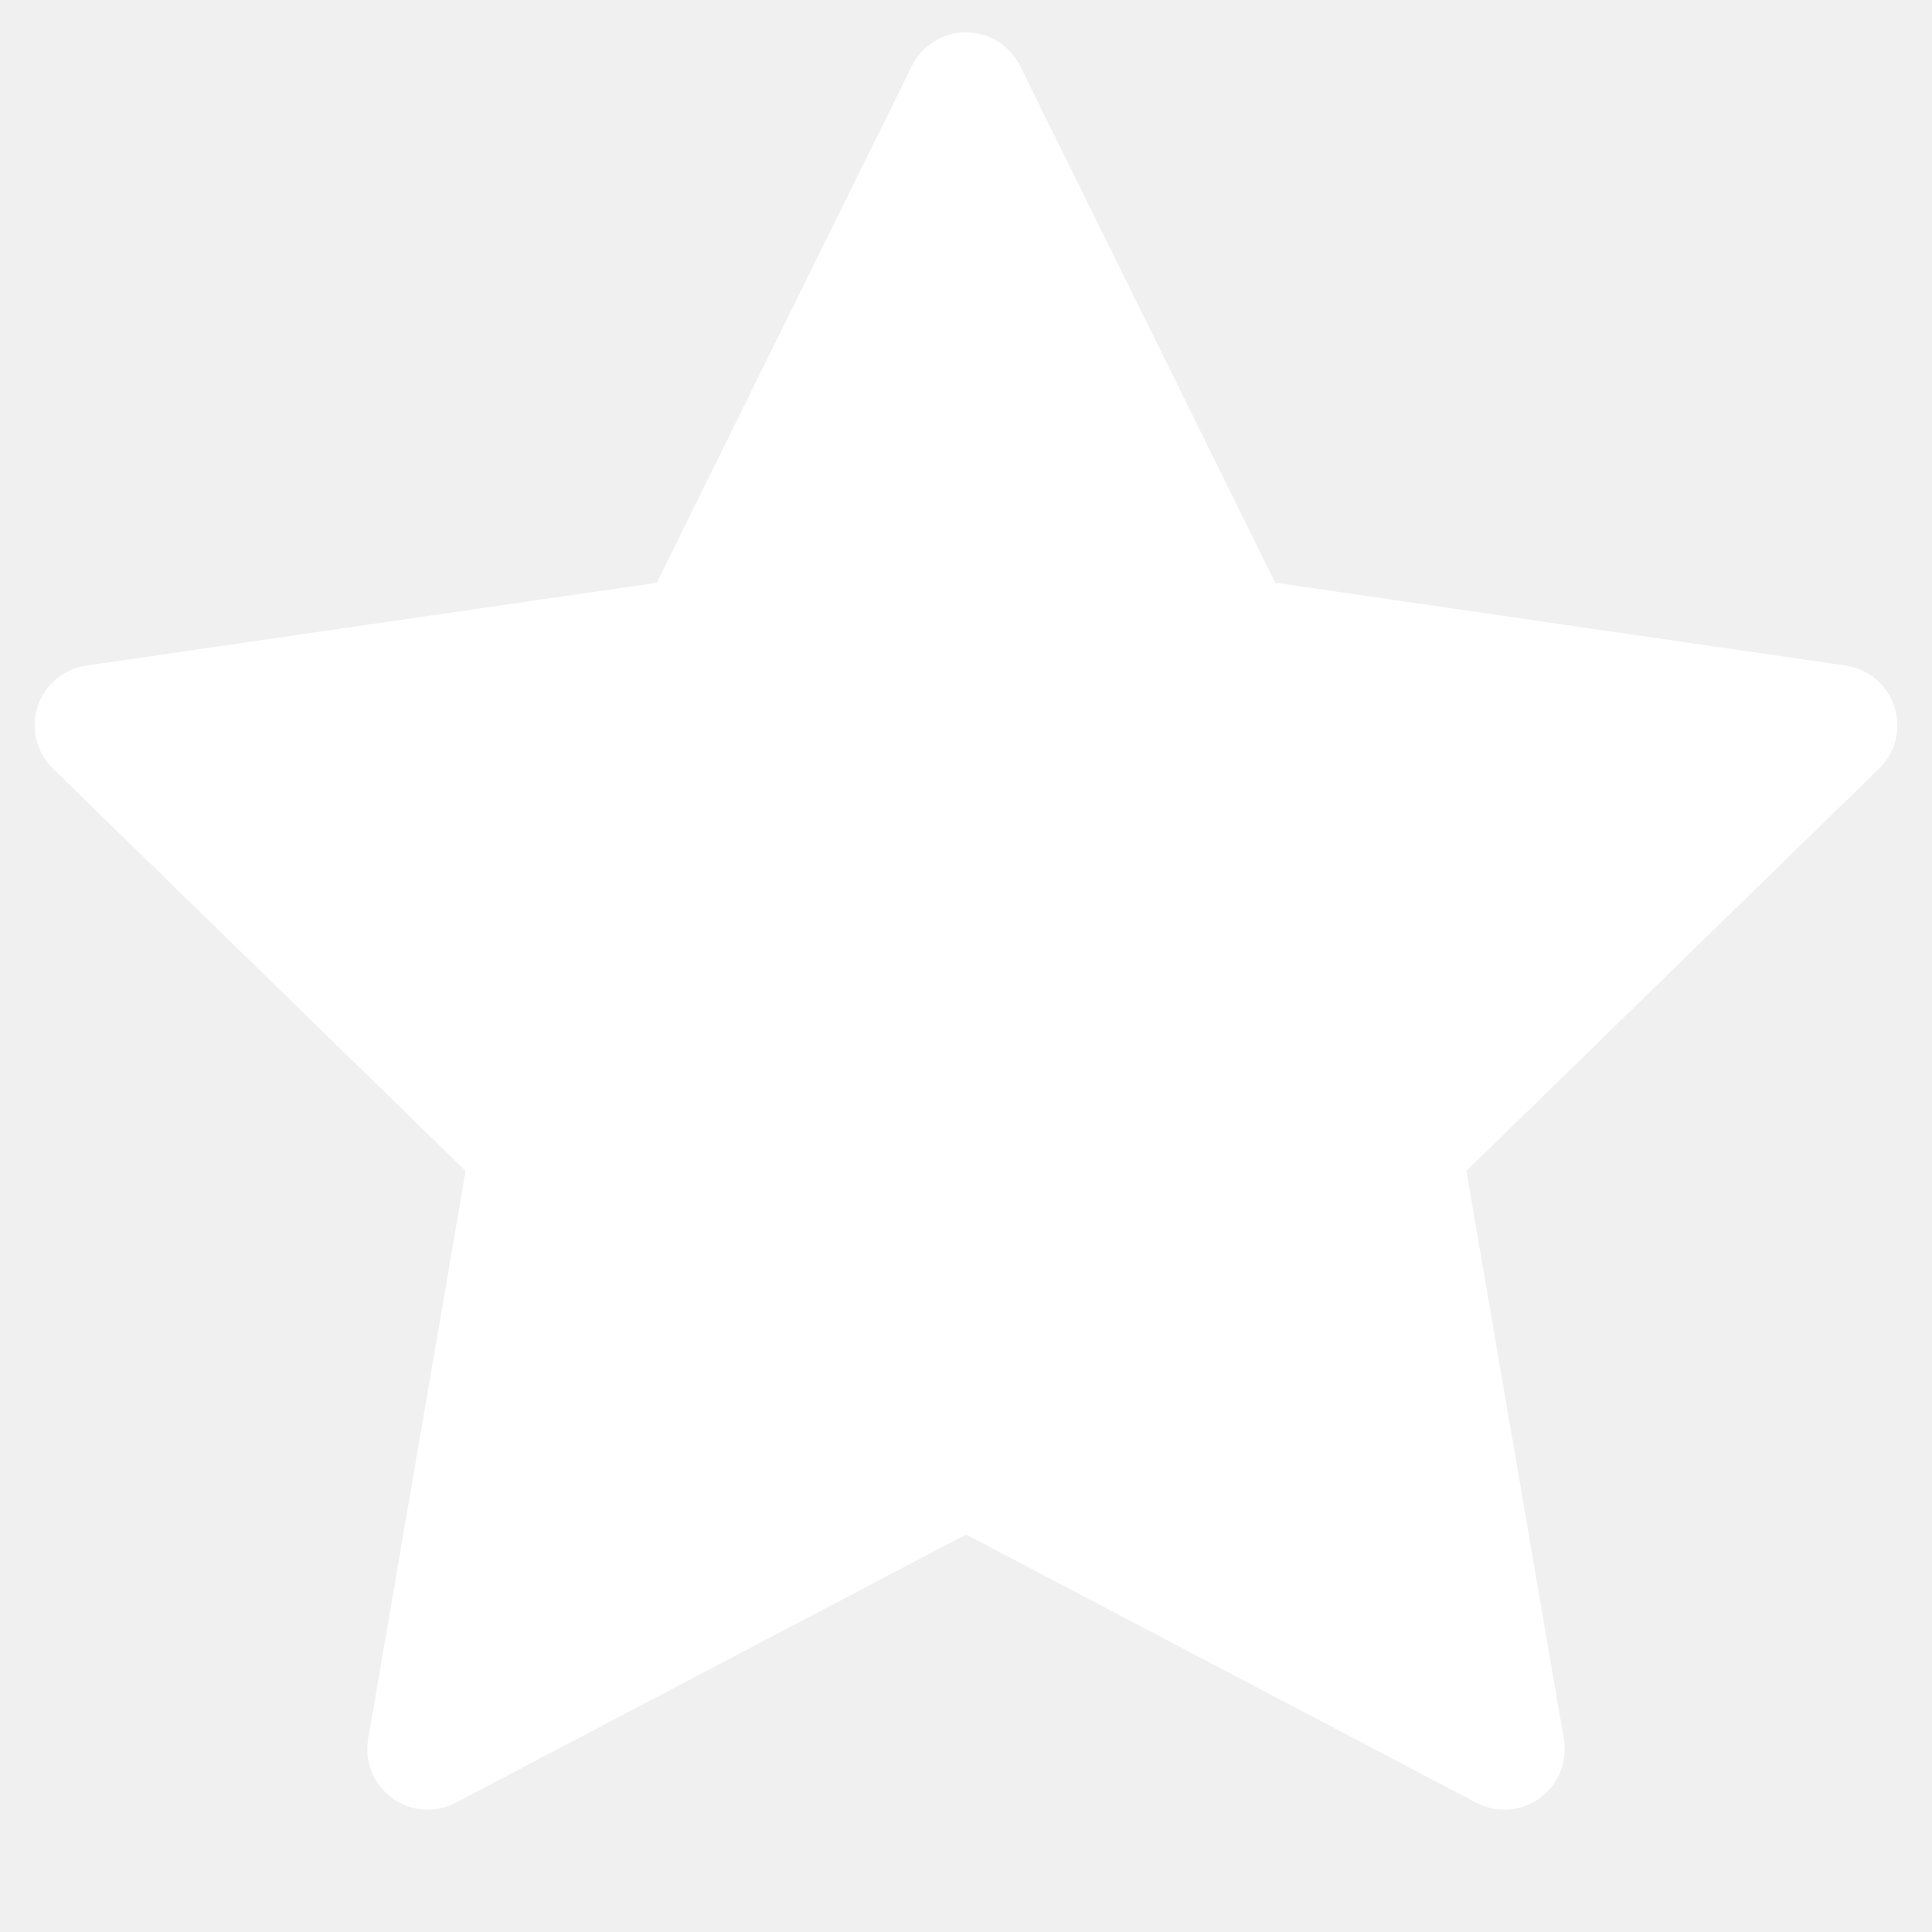
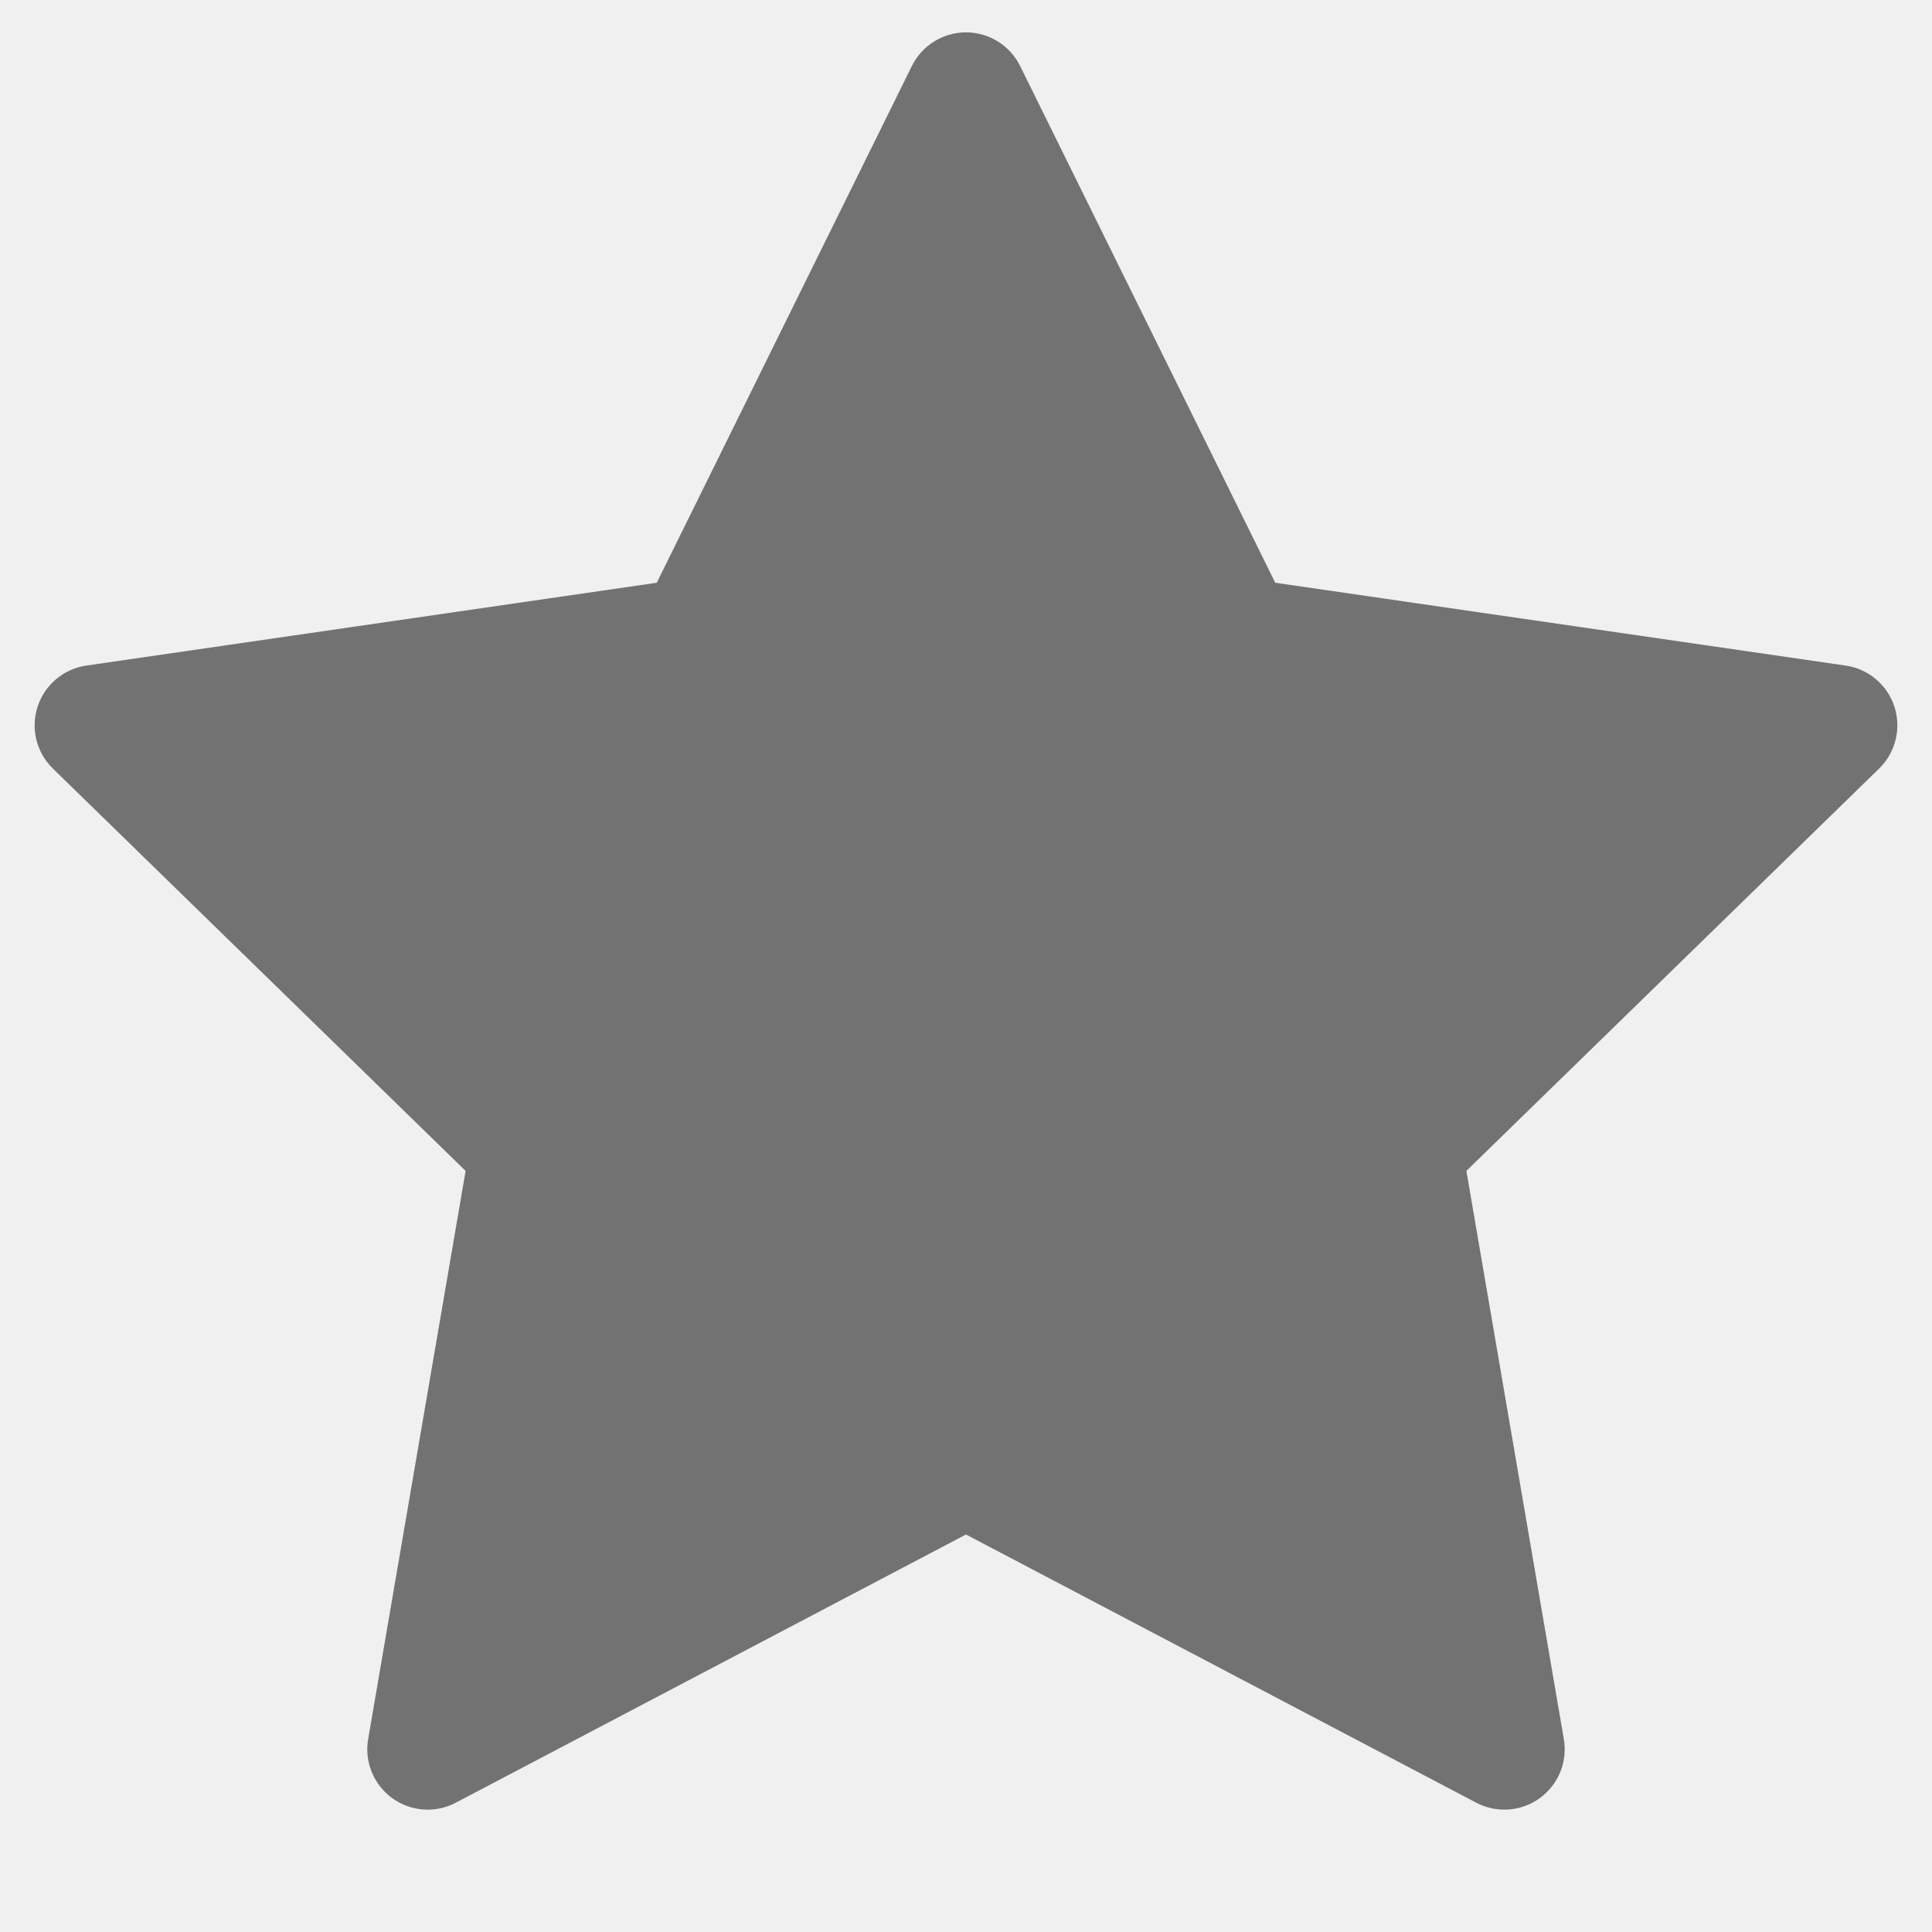
<svg xmlns="http://www.w3.org/2000/svg" width="16" height="16" viewBox="0 0 16 16">
-   <path class="svg-content" fill="white" d="M8 12.708l-4.225 2.221a.5.5 0 0 1-.726-.527l.807-4.705L.438 6.365a.5.5 0 0 1 .277-.853l4.724-.686L7.552.546a.5.5 0 0 1 .896 0l2.113 4.28 4.724.686a.5.5 0 0 1 .277.853l-3.418 3.332.807 4.705a.5.5 0 0 1-.726.527L8 12.708z" />
+   <path class="svg-content" fill="#727272" d="M8 12.708l-4.225 2.221a.5.5 0 0 1-.726-.527l.807-4.705L.438 6.365a.5.5 0 0 1 .277-.853l4.724-.686L7.552.546a.5.5 0 0 1 .896 0l2.113 4.28 4.724.686a.5.5 0 0 1 .277.853l-3.418 3.332.807 4.705a.5.5 0 0 1-.726.527L8 12.708z" />
  <path d="M0 0h16v16H0z" fill="none" />
</svg>
